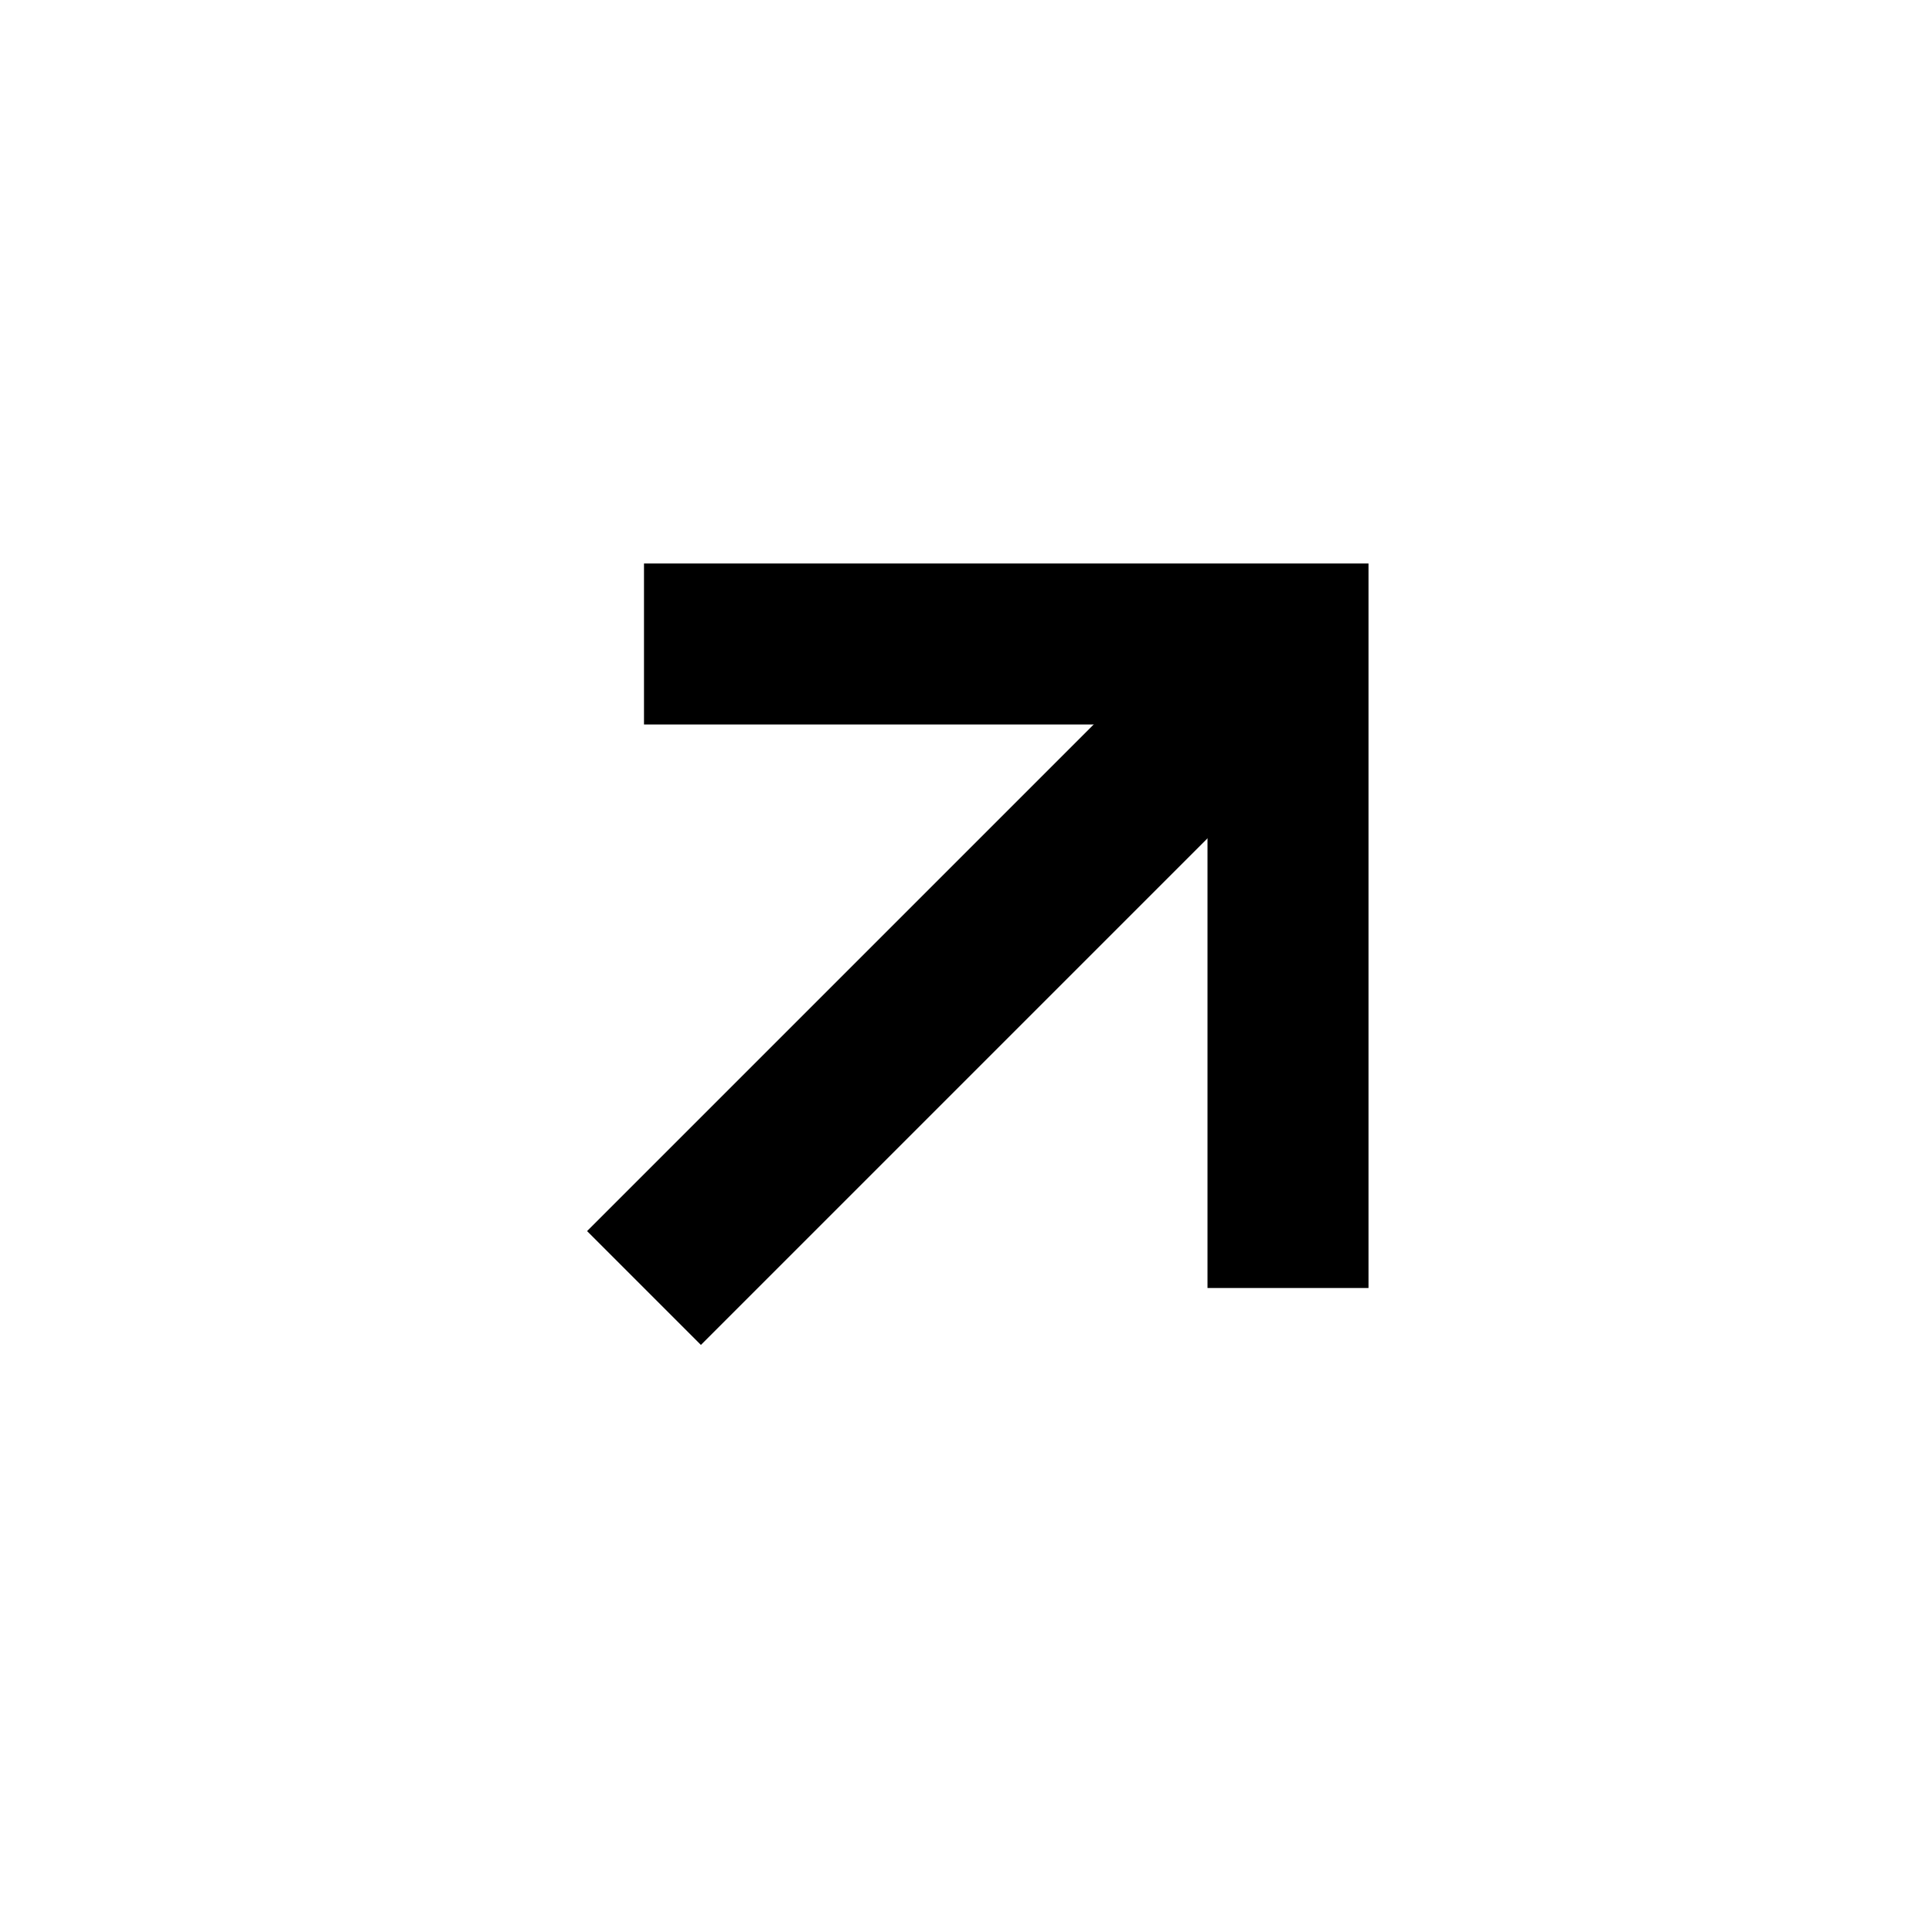
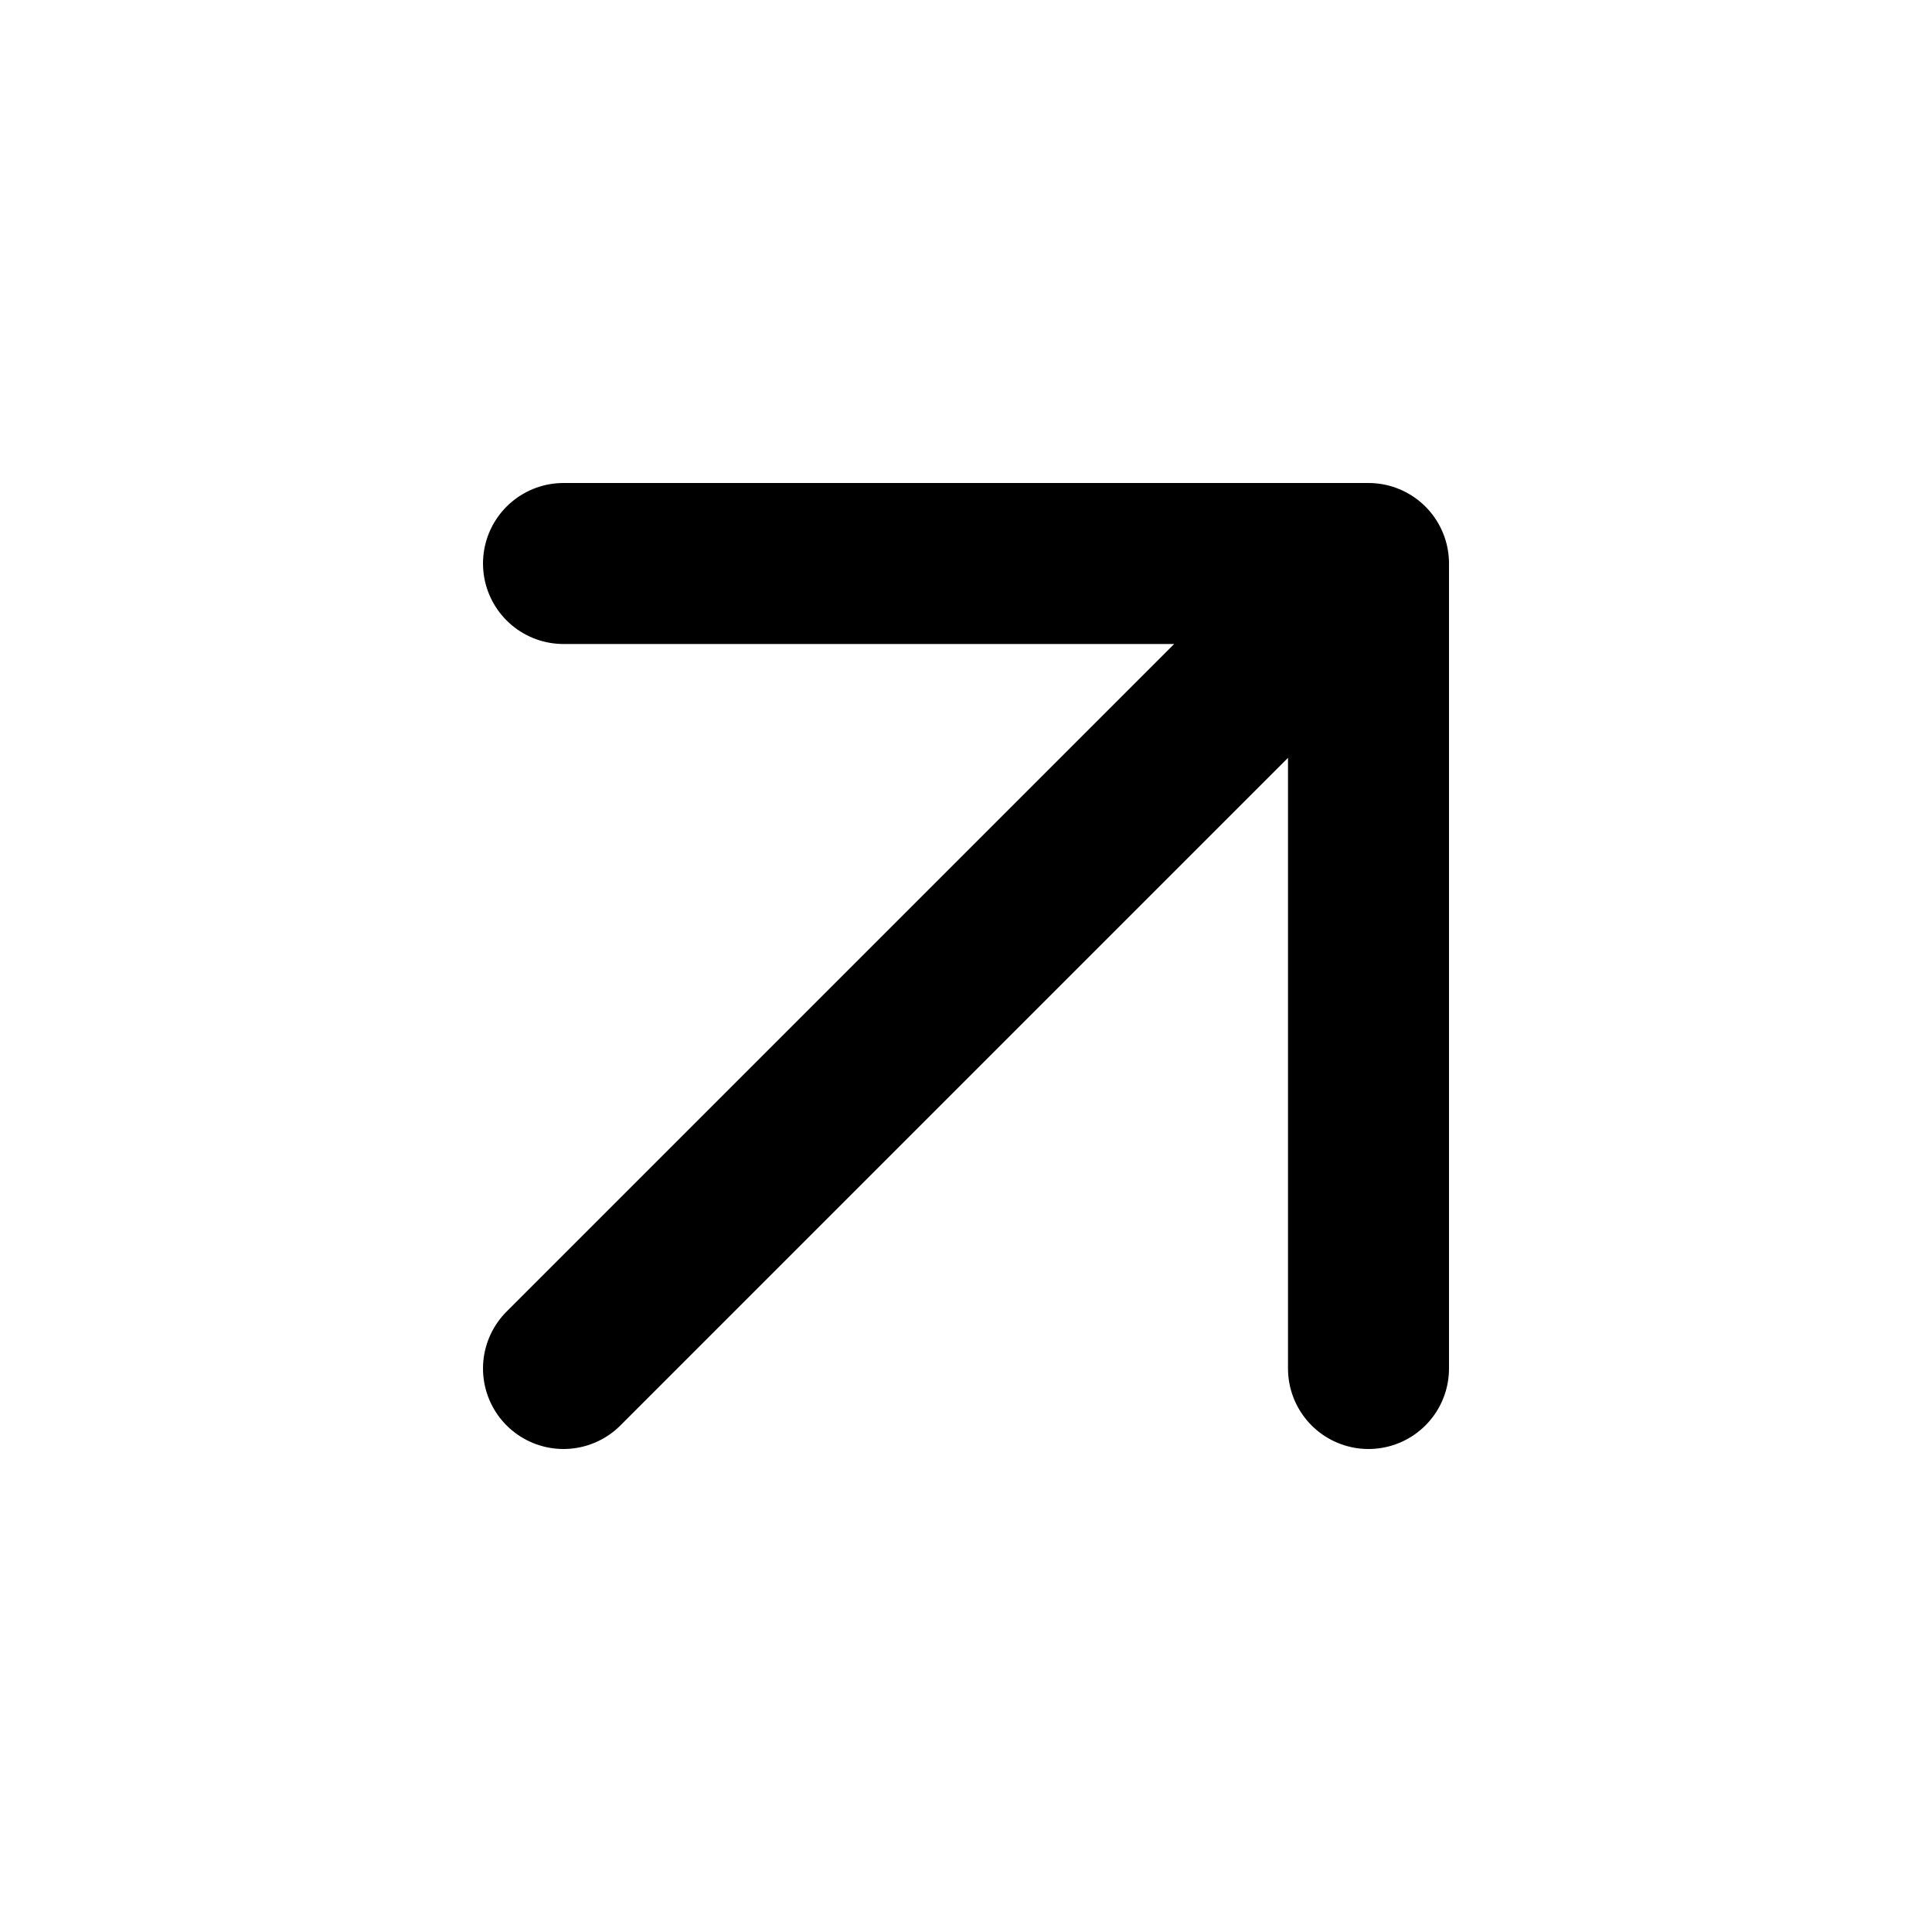
- <svg xmlns="http://www.w3.org/2000/svg" viewBox="0 0 24 24" width="20" height="20" fill="none" stroke="currentColor" stroke-width="2">
-   <polyline points="8 8 16 8 16 16" />
-   <line x1="8" y1="16" x2="16" y2="8" />
+ <svg xmlns="http://www.w3.org/2000/svg" viewBox="0 0 24 24" fill="none" stroke="currentColor" stroke-width="2" stroke-linecap="round" stroke-linejoin="round">
+   <path d="M7 17l9.2-9.2M17 17V7H7" />
</svg>
